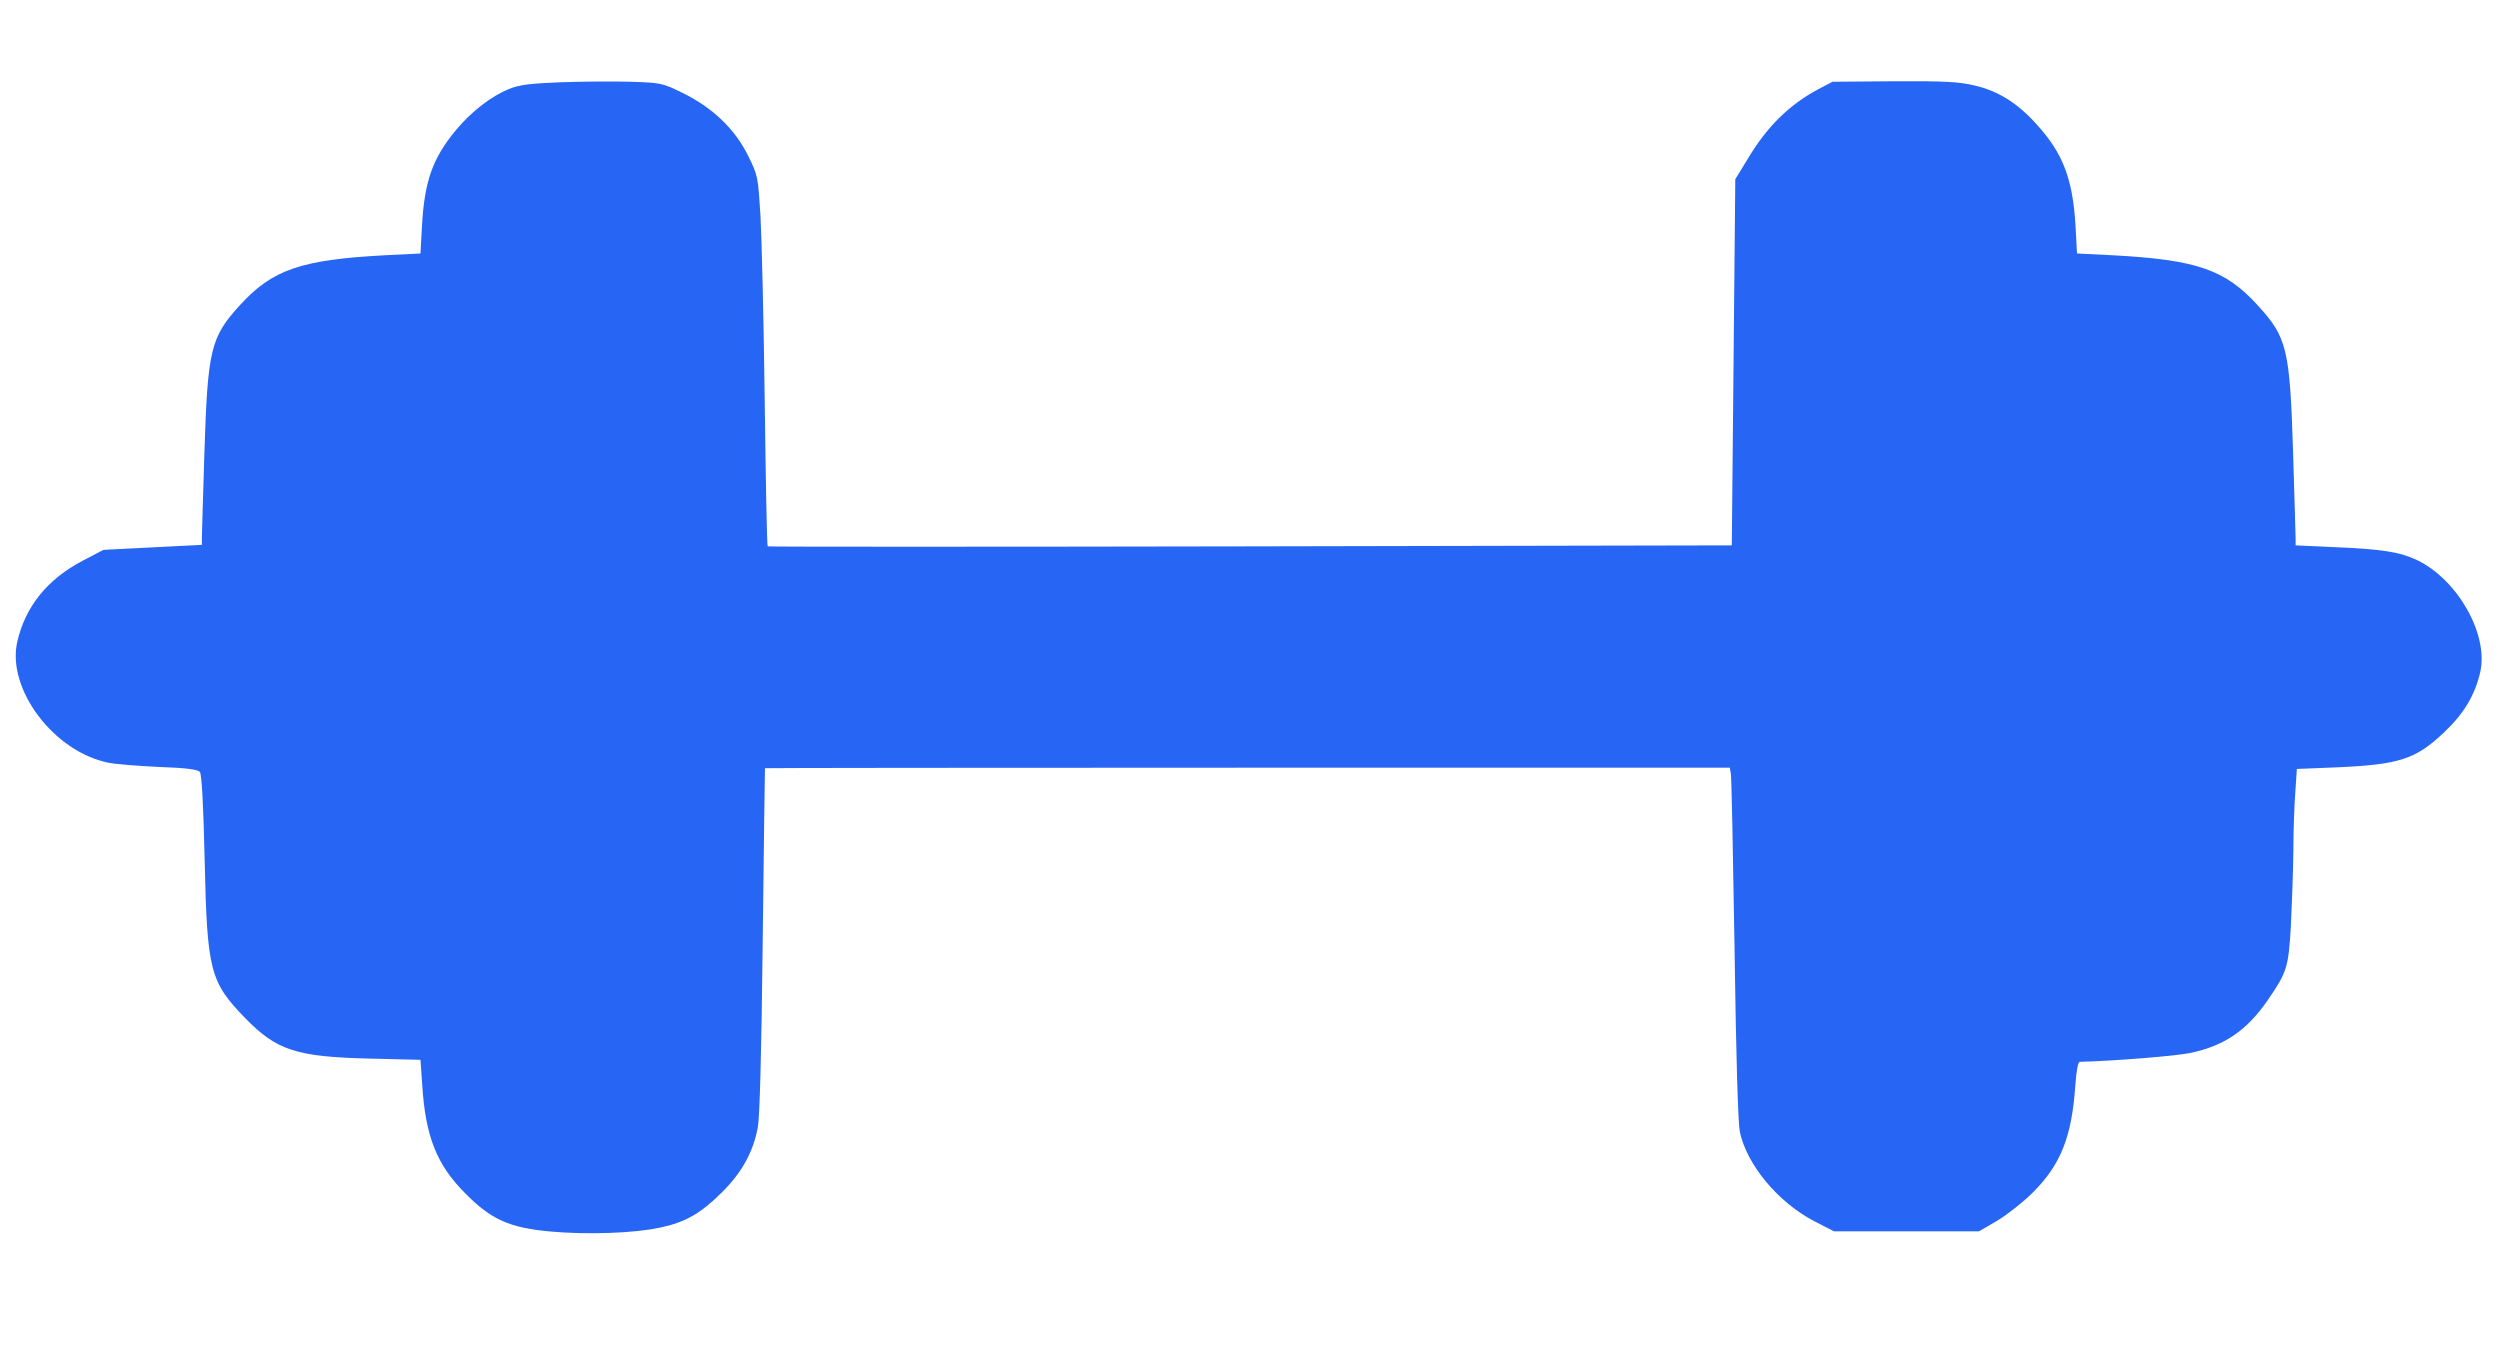
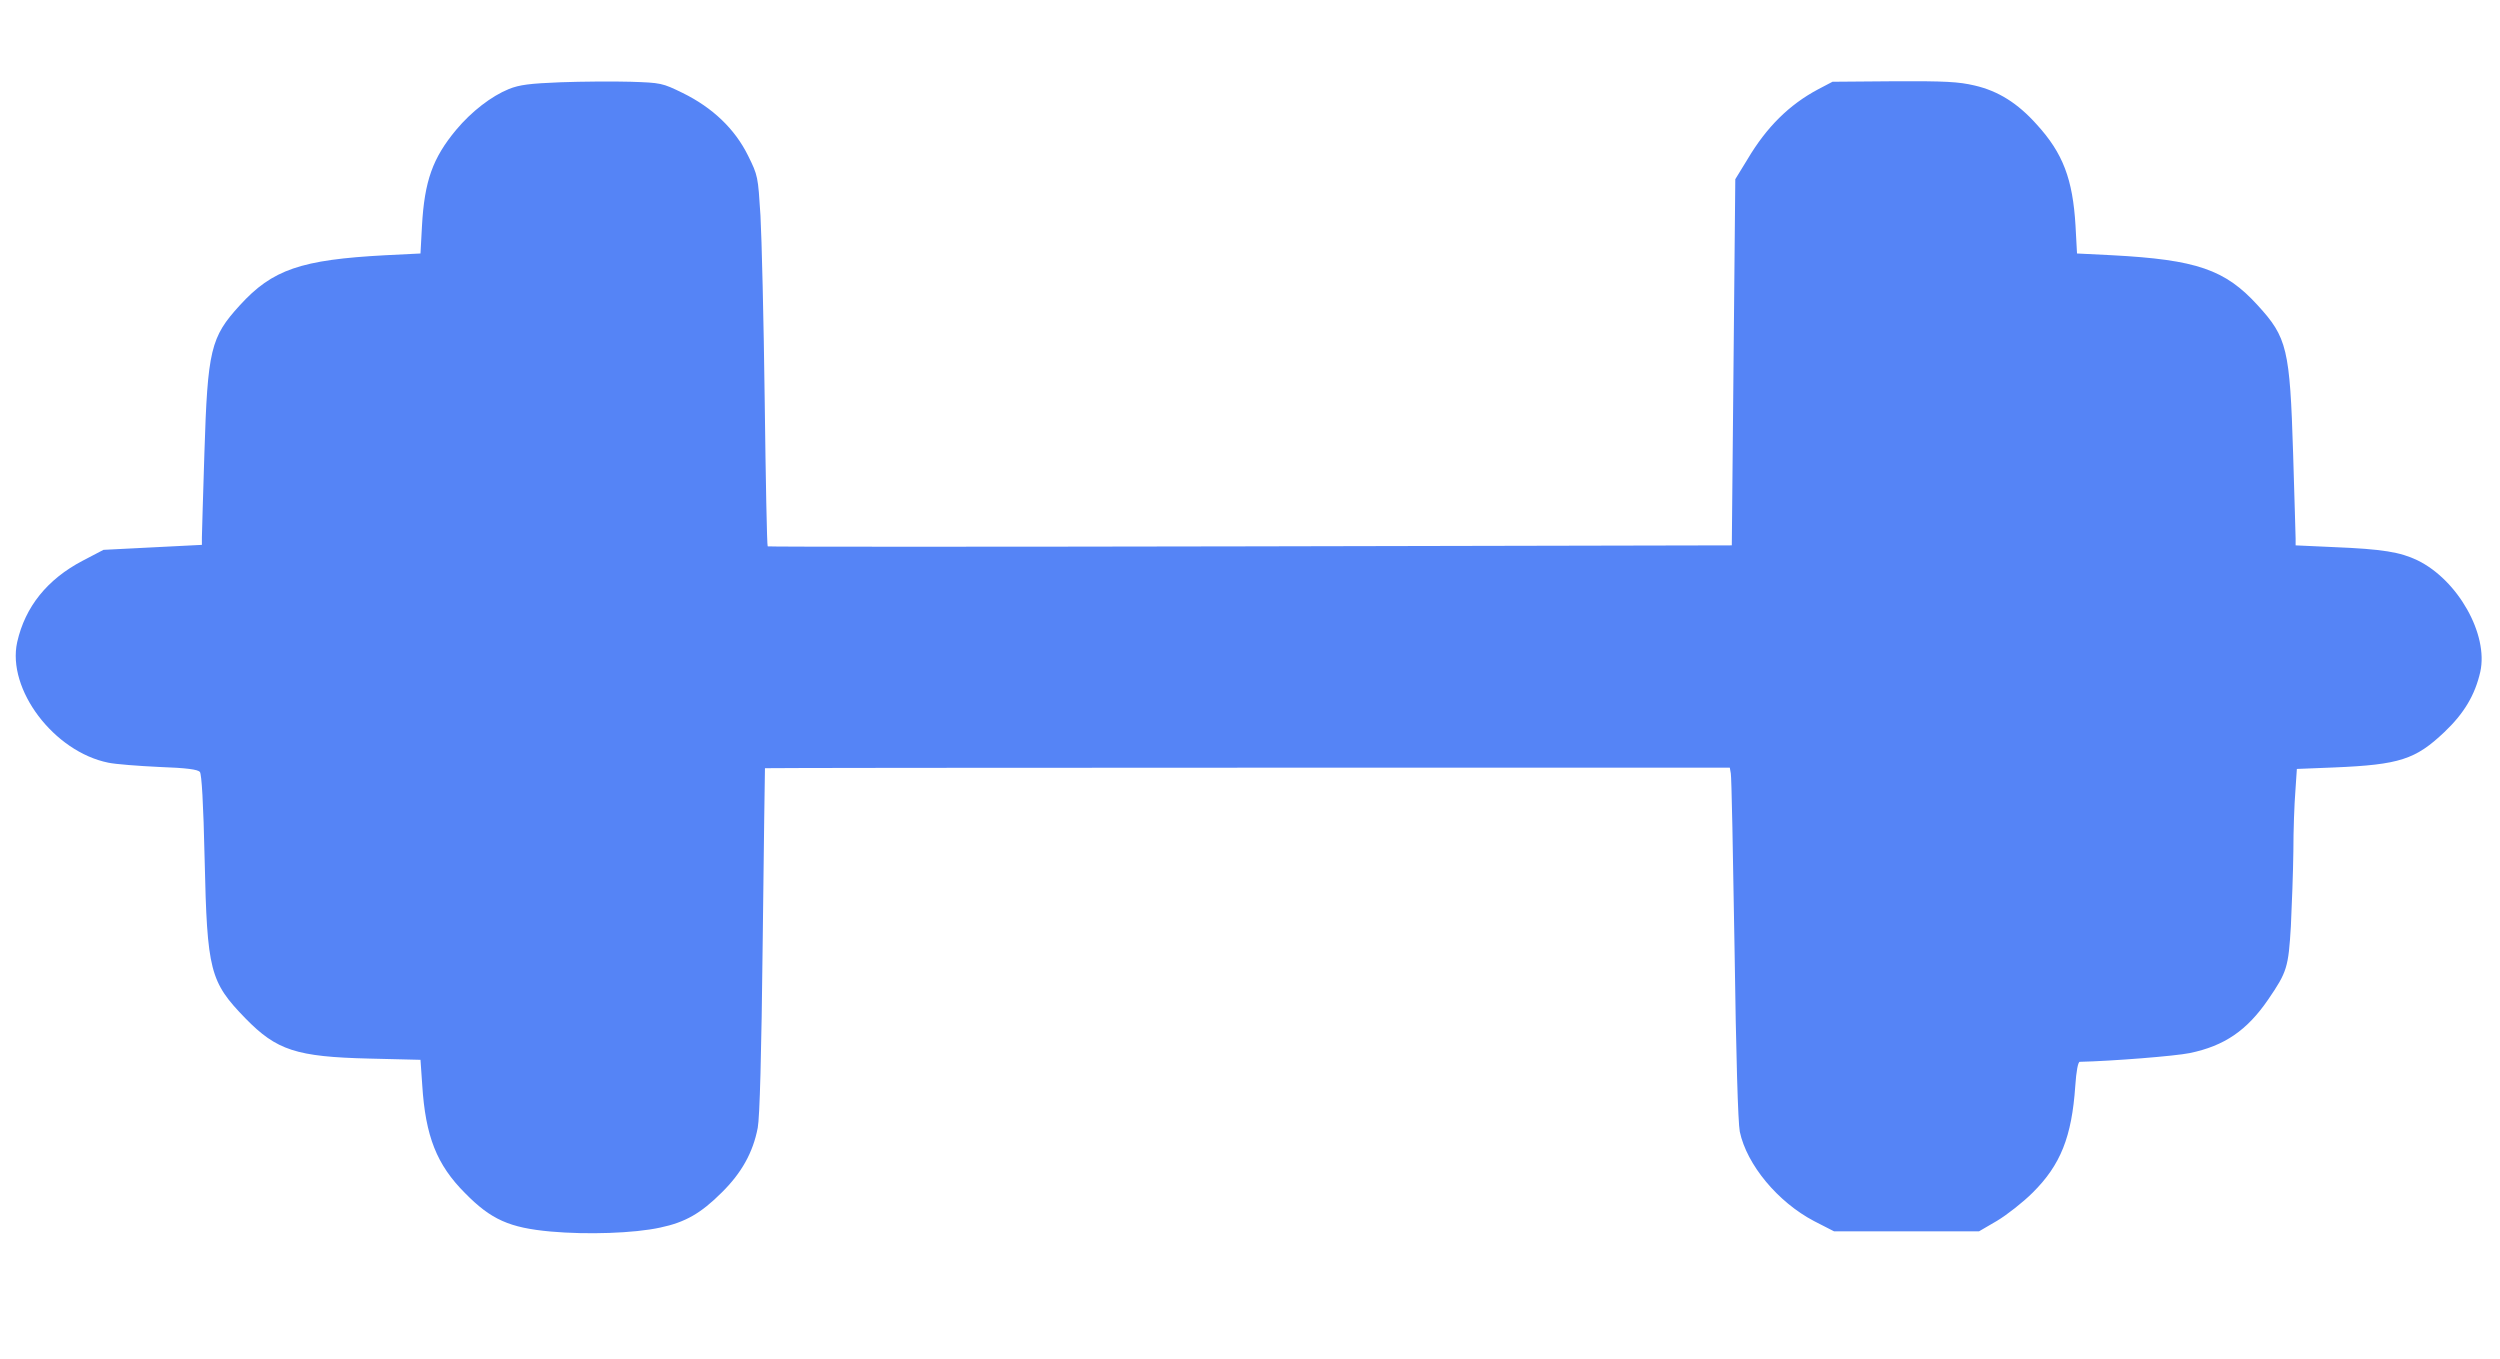
<svg xmlns="http://www.w3.org/2000/svg" version="1.0" width="1003pt" height="545pt" viewBox="0 0 1003 545" preserveAspectRatio="xMidYMid meet">
-   <g transform="translate(0,545) scale(0.1,-0.1)" fill="#2765f5" stroke="none">
+   <g transform="translate(0,545) scale(0.1,-0.1)" fill="#5584F6" stroke="none">
    <path d="M2250 5120 c-125 -5 -165 -10 -208 -27 -71 -29 -150 -90 -212 -164 -94 -113 -127 -205 -137 -385 l-6 -111 -141 -7 c-338 -18 -453 -57 -584 -201 -117 -128 -129 -178 -142 -594 -5 -168 -10 -320 -10 -337 l0 -30 -198 -10 -197 -10 -84 -44 c-141 -74 -230 -184 -262 -326 -42 -189 147 -440 366 -484 28 -6 119 -13 203 -17 111 -4 155 -10 164 -20 7 -9 14 -123 19 -351 10 -448 21 -491 164 -638 125 -128 204 -154 496 -161 l206 -5 7 -101 c13 -206 58 -320 172 -434 104 -106 178 -139 344 -154 146 -13 334 -7 439 16 100 21 163 57 247 141 79 78 125 160 144 259 8 40 15 294 20 750 4 380 9 691 9 693 1 1 872 2 1936 2 l1935 0 4 -23 c3 -12 9 -328 15 -702 6 -434 14 -700 21 -735 28 -133 153 -283 298 -359 l80 -41 291 0 291 0 72 42 c40 24 105 75 143 113 112 111 157 224 171 428 4 59 11 97 18 97 131 3 382 23 441 35 140 29 230 91 315 215 76 111 81 129 91 294 4 83 9 219 10 301 0 83 4 191 8 240 l6 90 150 6 c262 11 326 32 442 142 79 75 123 149 144 242 33 150 -90 368 -252 447 -69 33 -139 45 -336 53 l-153 7 0 27 c0 14 -5 168 -10 341 -13 421 -24 466 -142 595 -131 144 -246 183 -584 201 l-141 7 -6 111 c-11 187 -50 291 -156 407 -76 85 -154 134 -249 156 -64 15 -118 18 -323 17 l-247 -2 -59 -31 c-114 -61 -205 -150 -282 -280 l-49 -80 -7 -735 -7 -734 -1932 -4 c-1062 -2 -1933 -2 -1936 0 -3 2 -8 265 -12 585 -4 320 -12 654 -17 742 -10 158 -10 160 -50 241 -53 107 -142 192 -262 251 -82 40 -87 41 -209 45 -69 2 -195 1 -280 -2z" />
  </g>
</svg>
